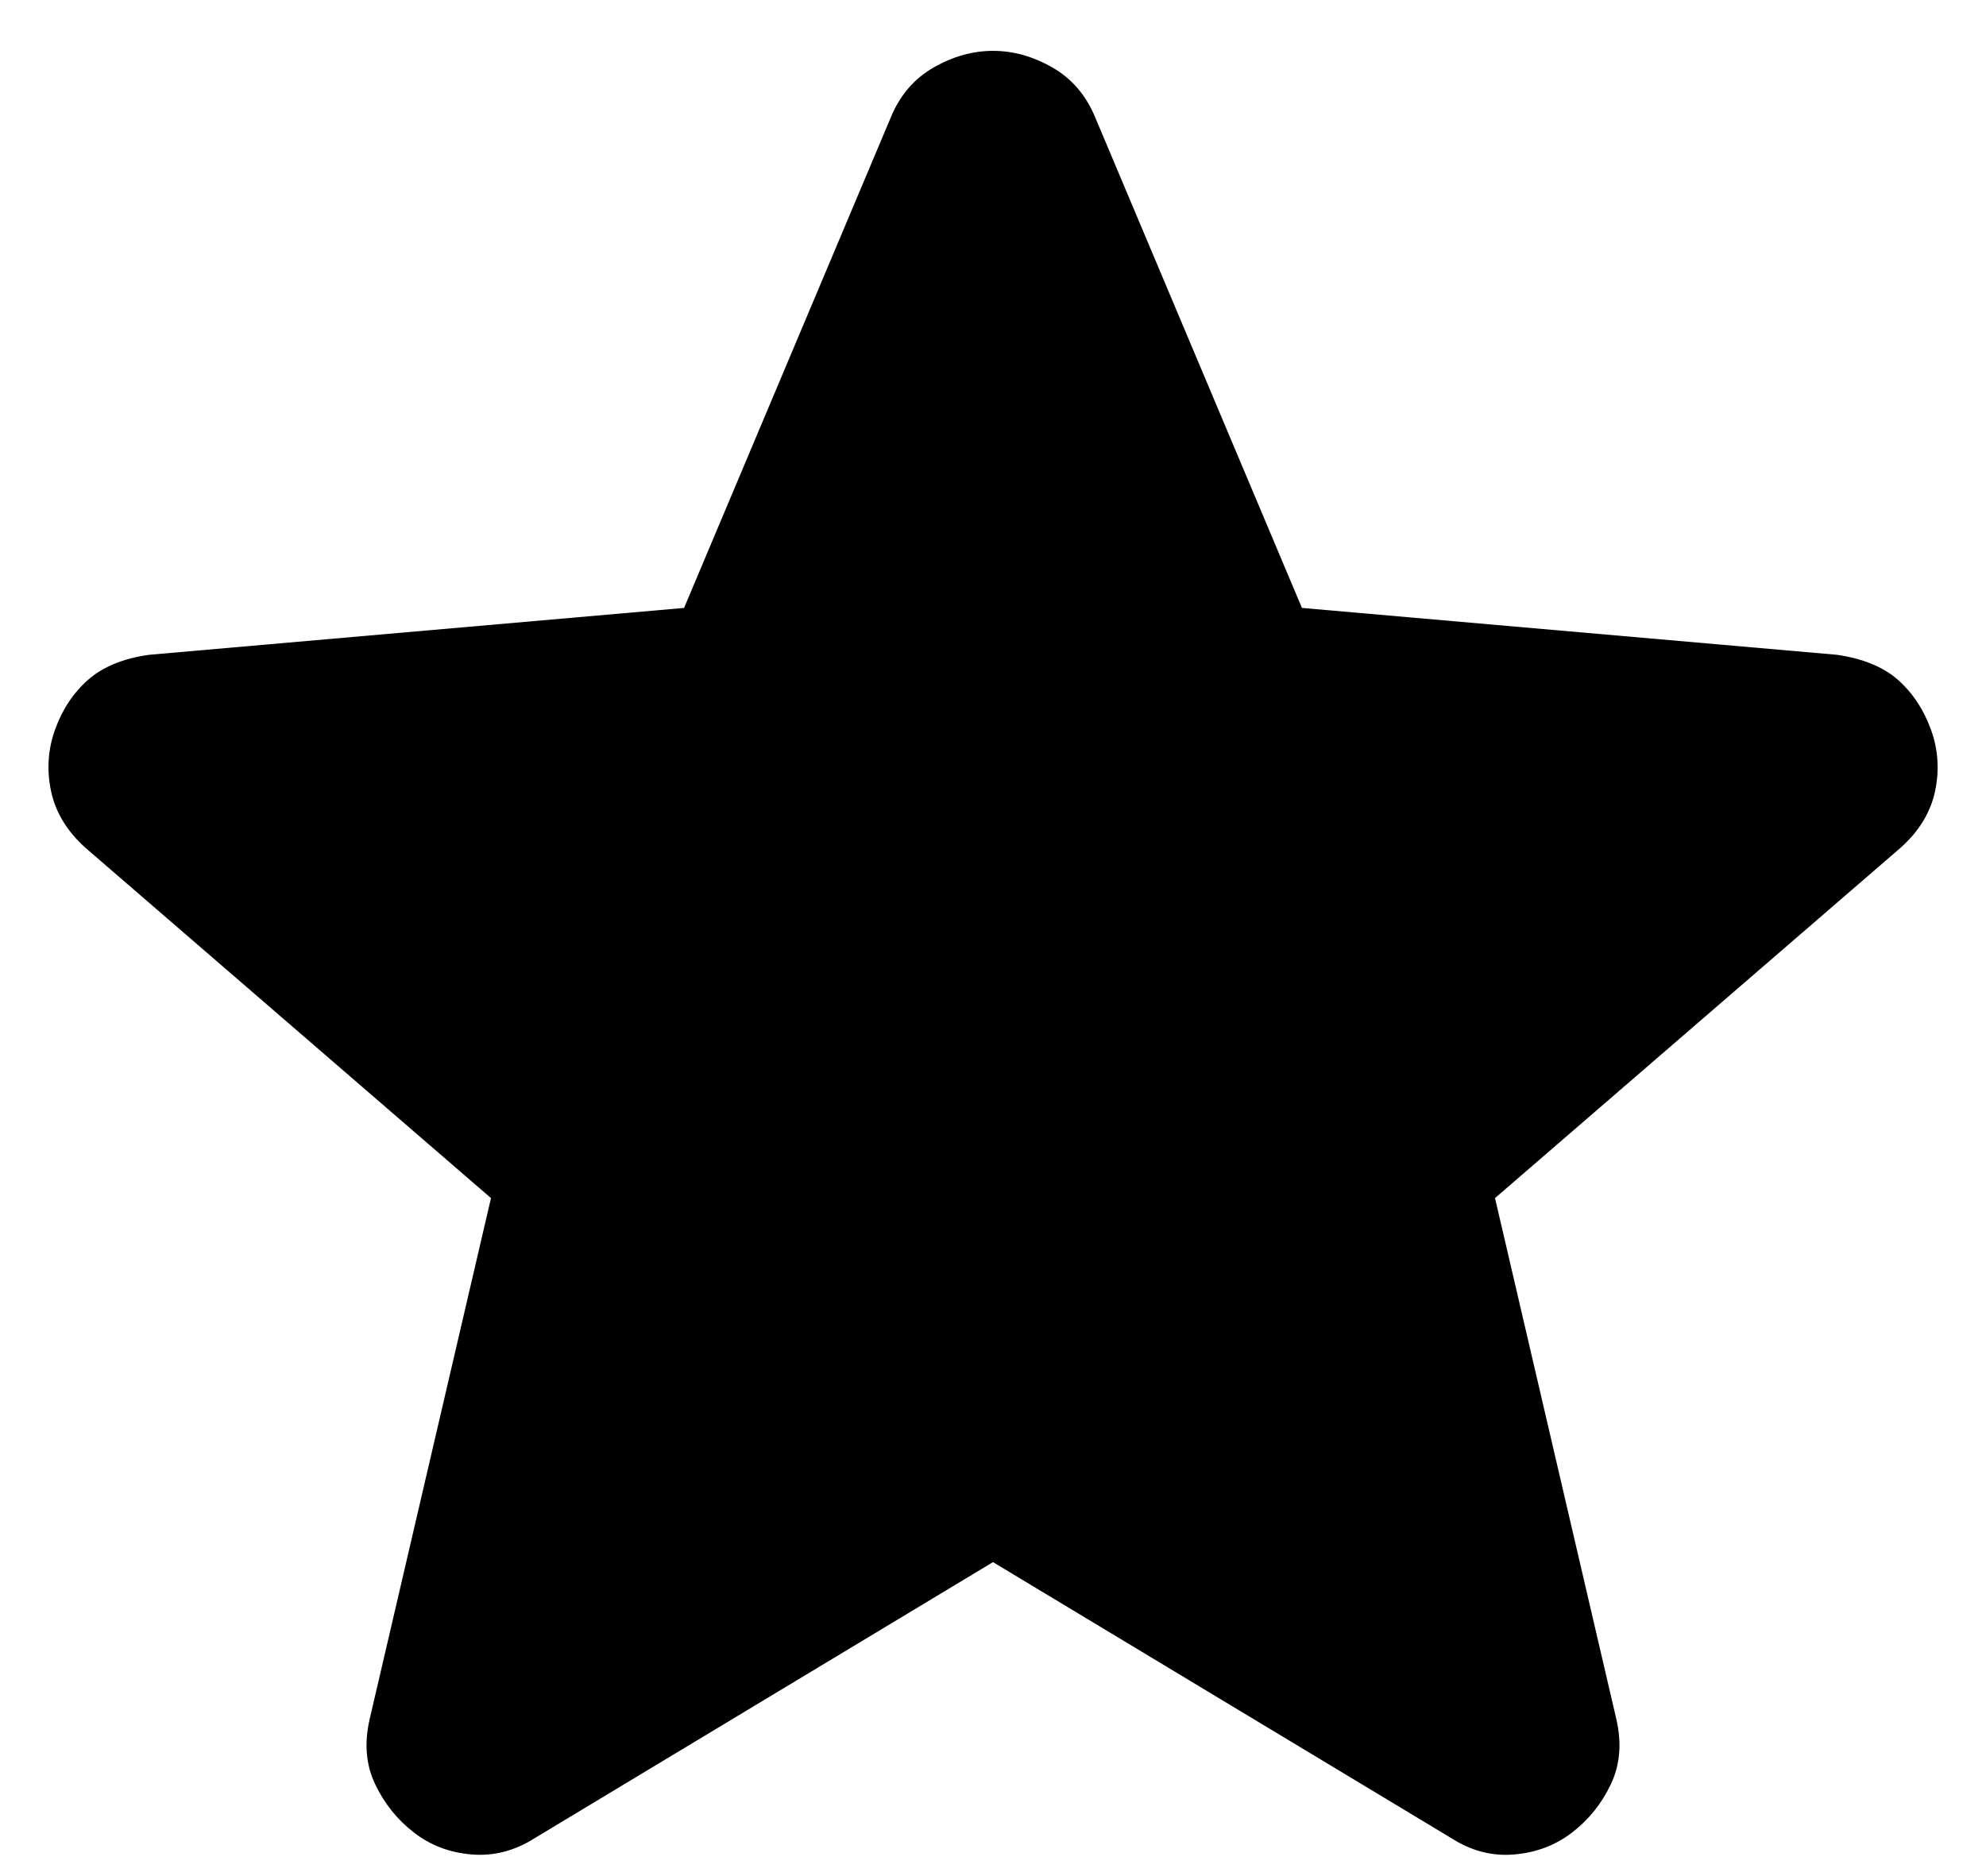
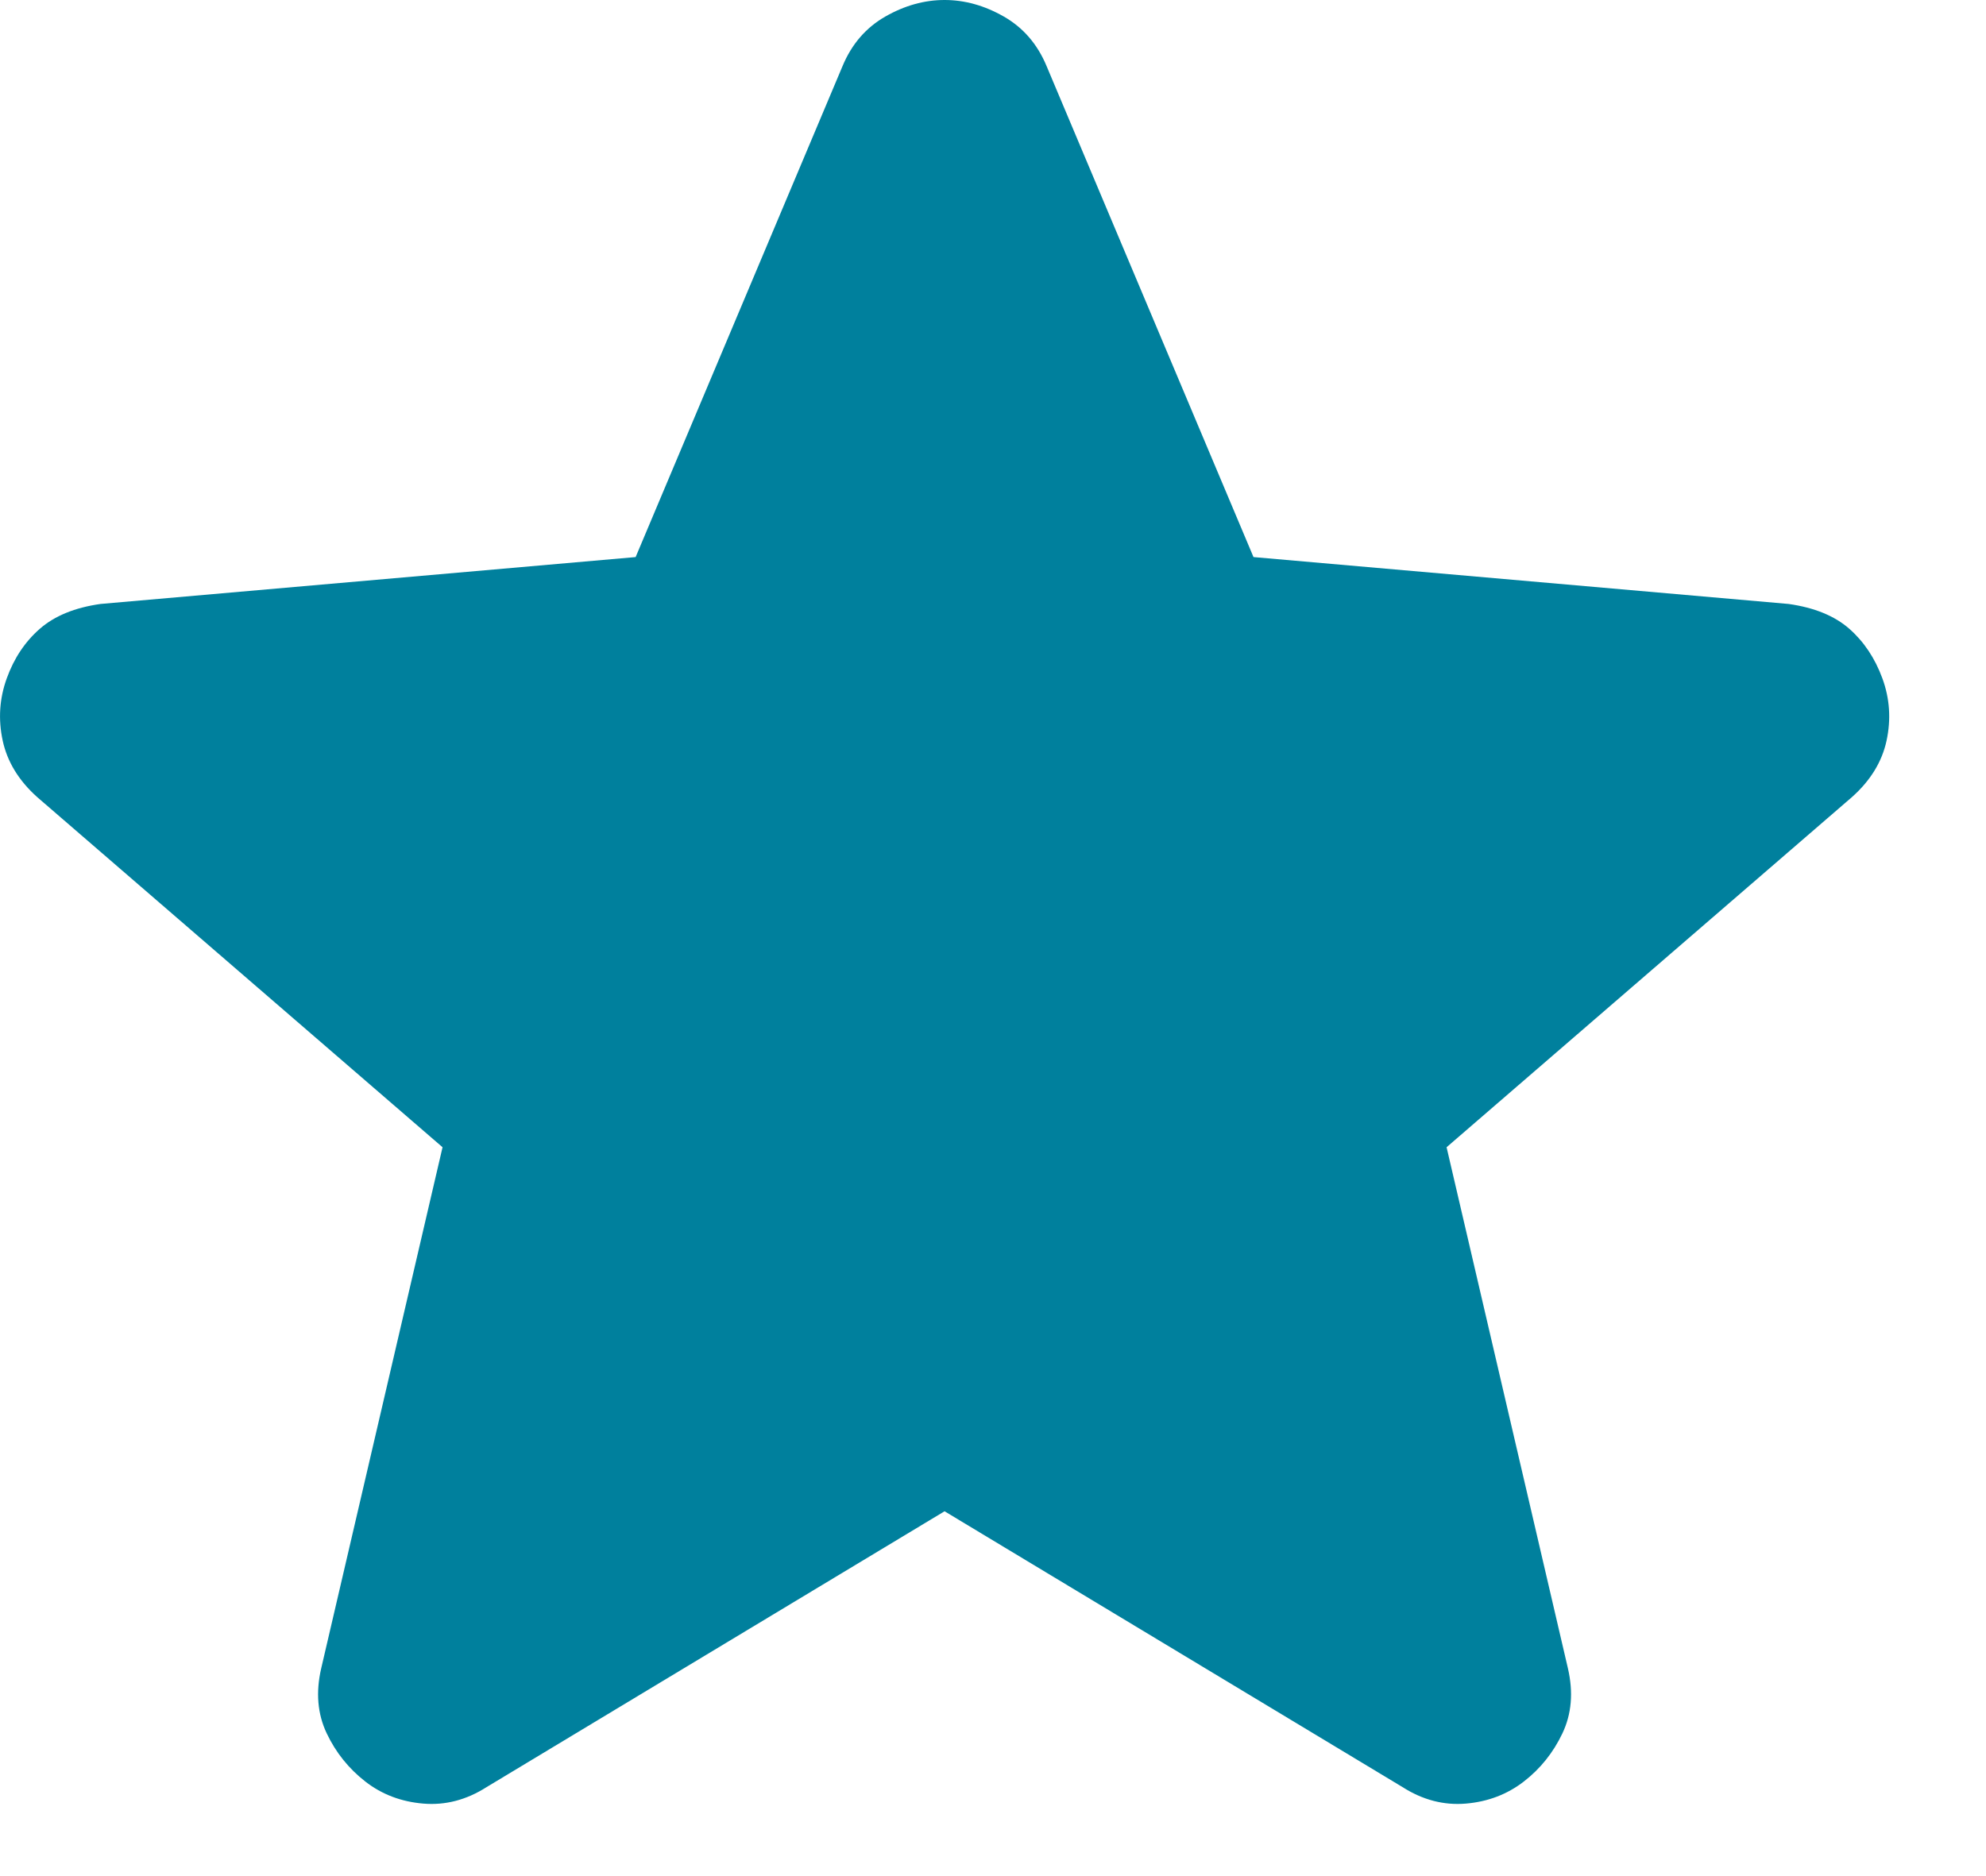
<svg xmlns="http://www.w3.org/2000/svg" width="18" height="17" viewBox="0 0 18 17" fill="none">
-   <path d="M9 14.161L4.85 16.661C4.667 16.778 4.475 16.828 4.275 16.811C4.075 16.795 3.9 16.728 3.75 16.611C3.6 16.495 3.483 16.349 3.4 16.174C3.317 16 3.3 15.804 3.35 15.586L4.45 10.861L0.775 7.686C0.608 7.536 0.504 7.365 0.463 7.173C0.422 6.981 0.434 6.794 0.5 6.611C0.566 6.429 0.666 6.279 0.8 6.161C0.934 6.044 1.117 5.969 1.35 5.936L6.2 5.511L8.075 1.061C8.158 0.861 8.288 0.711 8.463 0.611C8.638 0.511 8.817 0.461 9 0.461C9.183 0.461 9.362 0.511 9.537 0.611C9.712 0.711 9.842 0.861 9.925 1.061L11.8 5.511L16.65 5.936C16.883 5.97 17.067 6.045 17.2 6.161C17.333 6.278 17.433 6.428 17.5 6.611C17.567 6.795 17.579 6.982 17.538 7.174C17.497 7.366 17.392 7.537 17.225 7.686L13.55 10.861L14.65 15.586C14.7 15.803 14.683 15.999 14.6 16.174C14.517 16.35 14.4 16.495 14.25 16.611C14.1 16.727 13.925 16.794 13.725 16.811C13.525 16.829 13.333 16.779 13.15 16.661L9 14.161Z" fill="black" />
+   <path d="M8.561 13.7L4.411 16.2C4.228 16.317 4.036 16.367 3.836 16.35C3.636 16.333 3.461 16.267 3.311 16.15C3.161 16.033 3.044 15.888 2.961 15.713C2.878 15.538 2.861 15.342 2.911 15.125L4.011 10.4L0.336 7.225C0.169 7.075 0.065 6.904 0.024 6.712C-0.017 6.52 -0.005 6.333 0.061 6.15C0.127 5.967 0.227 5.817 0.361 5.7C0.495 5.583 0.678 5.508 0.911 5.475L5.761 5.05L7.636 0.6C7.719 0.4 7.849 0.25 8.024 0.15C8.199 0.05 8.378 0 8.561 0C8.744 0 8.923 0.05 9.098 0.15C9.273 0.25 9.403 0.4 9.486 0.6L11.361 5.05L16.211 5.475C16.444 5.508 16.628 5.583 16.761 5.7C16.894 5.817 16.994 5.967 17.061 6.15C17.128 6.333 17.14 6.521 17.099 6.713C17.058 6.905 16.953 7.076 16.786 7.225L13.111 10.4L14.211 15.125C14.261 15.342 14.244 15.538 14.161 15.713C14.078 15.888 13.961 16.034 13.811 16.15C13.661 16.266 13.486 16.333 13.286 16.35C13.086 16.367 12.894 16.317 12.711 16.2L8.561 13.7Z" fill="#00809D" />
</svg>
